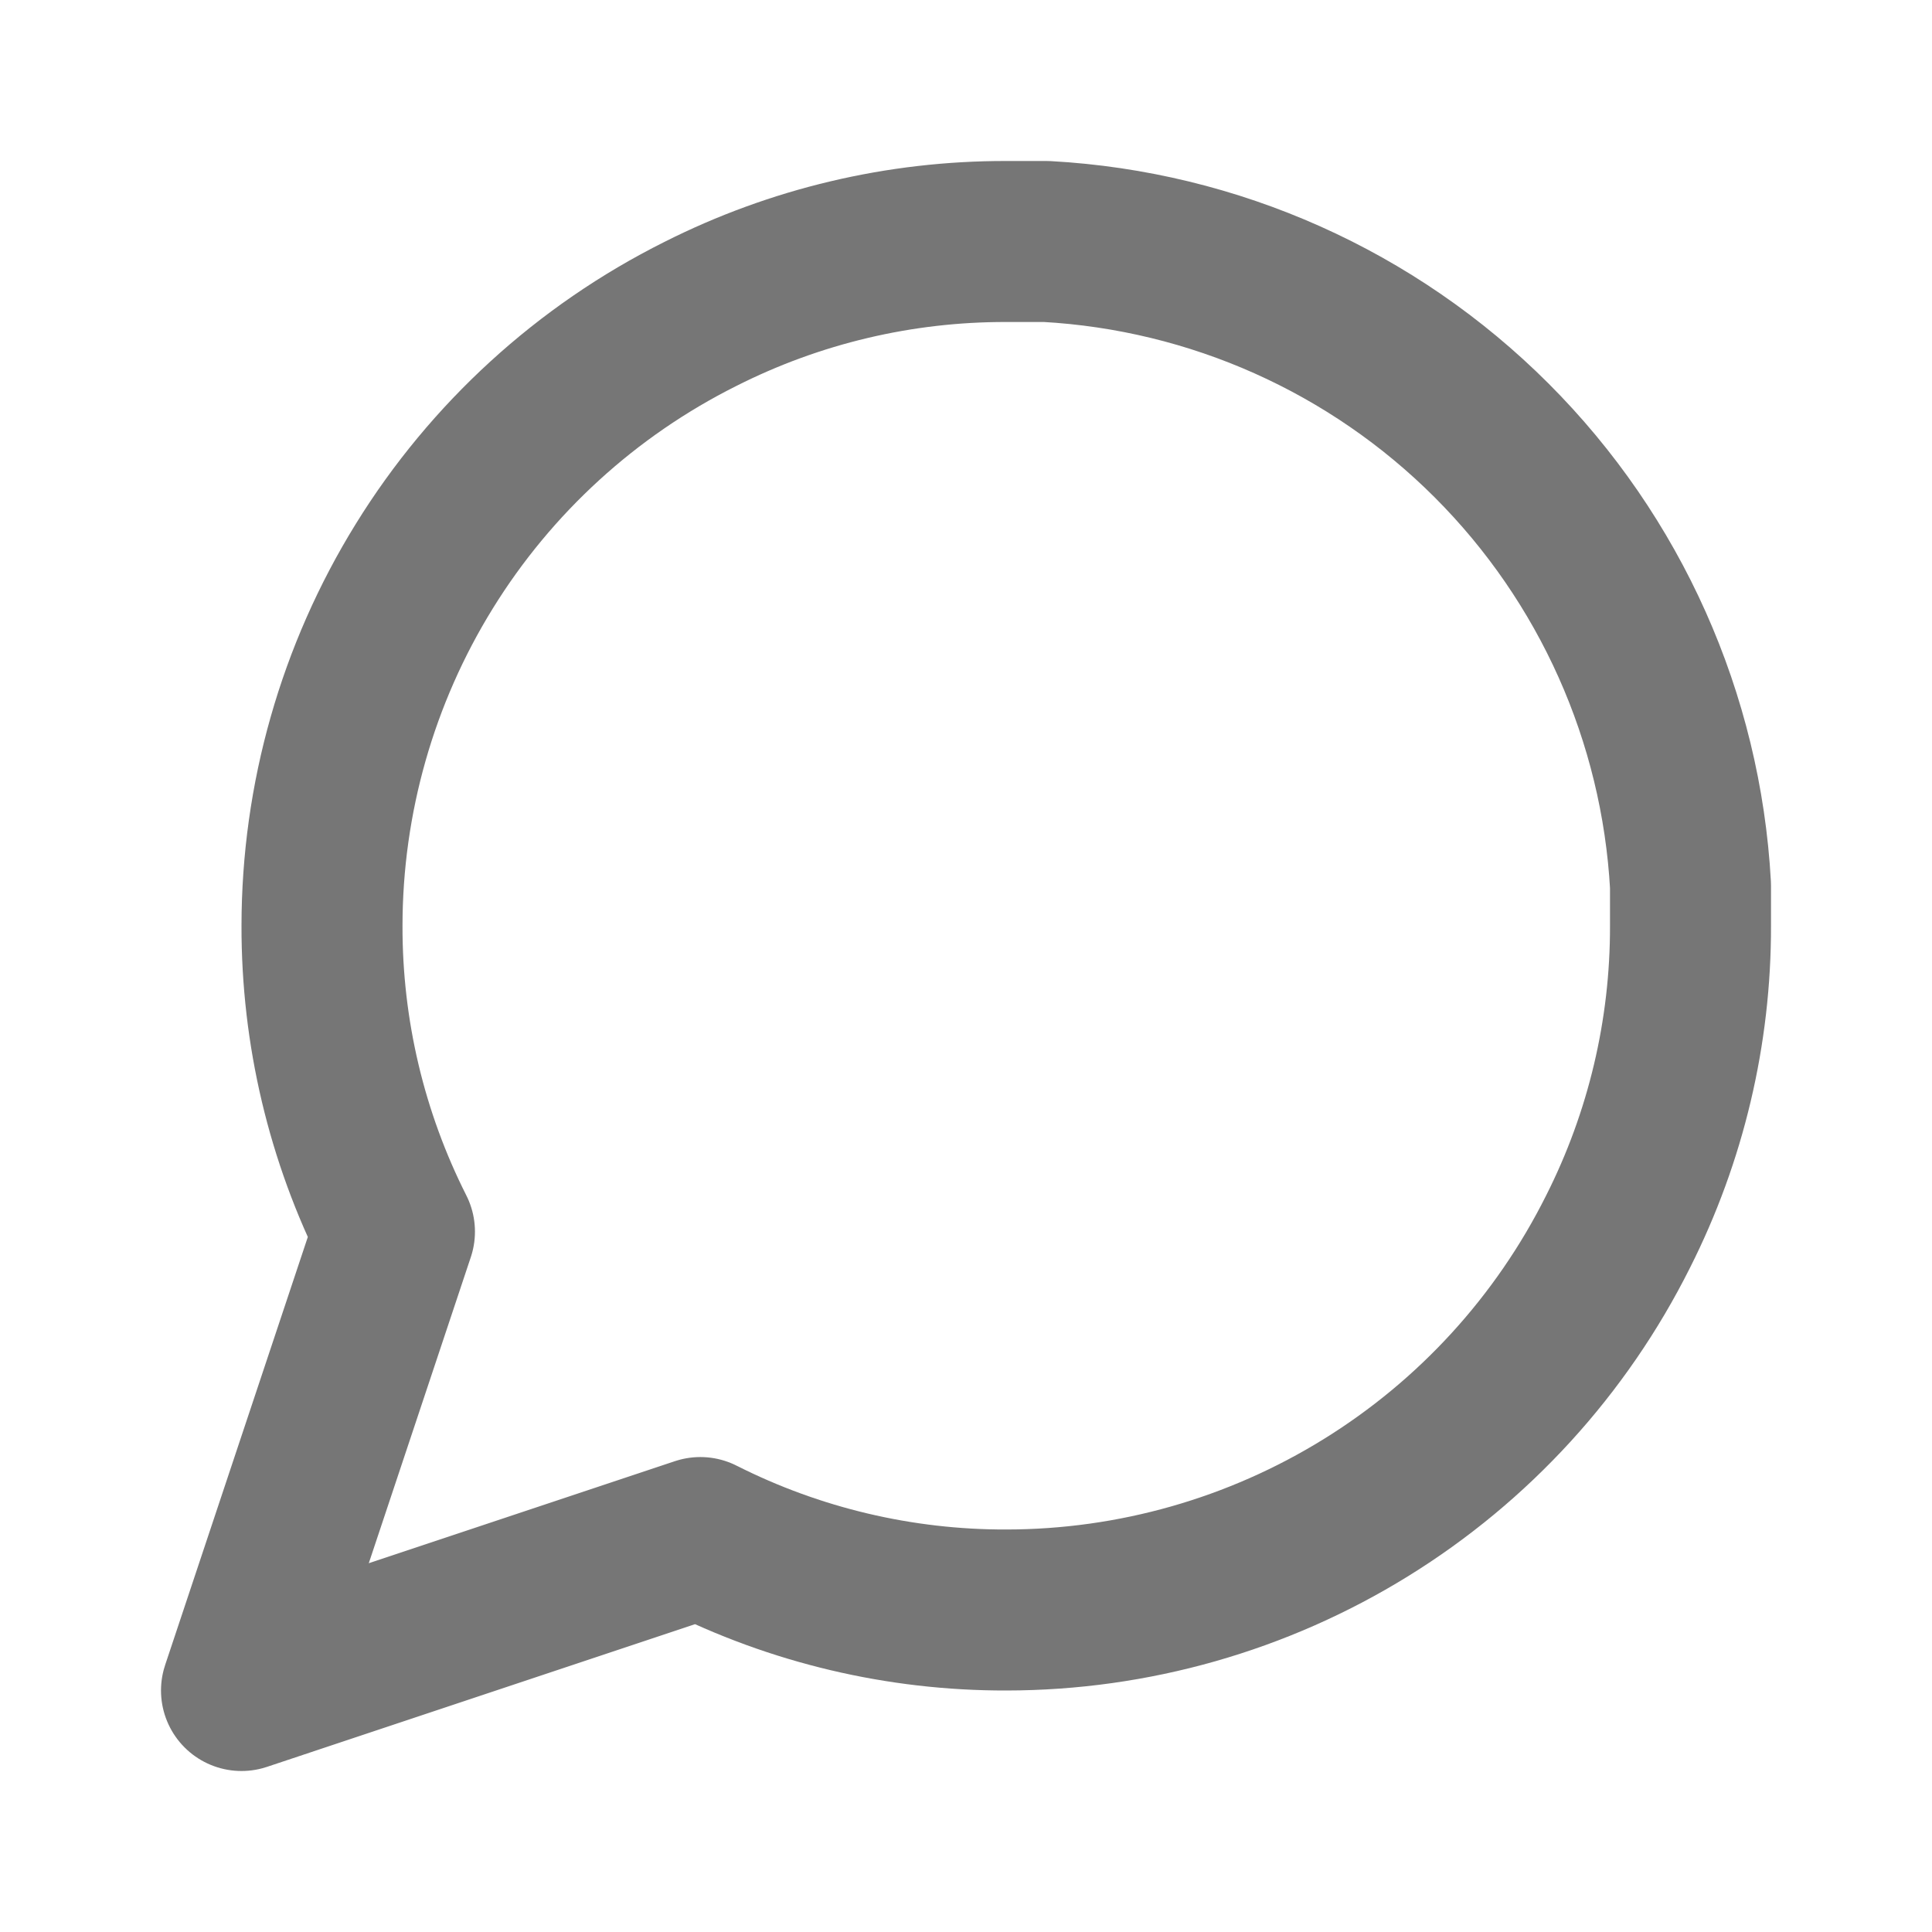
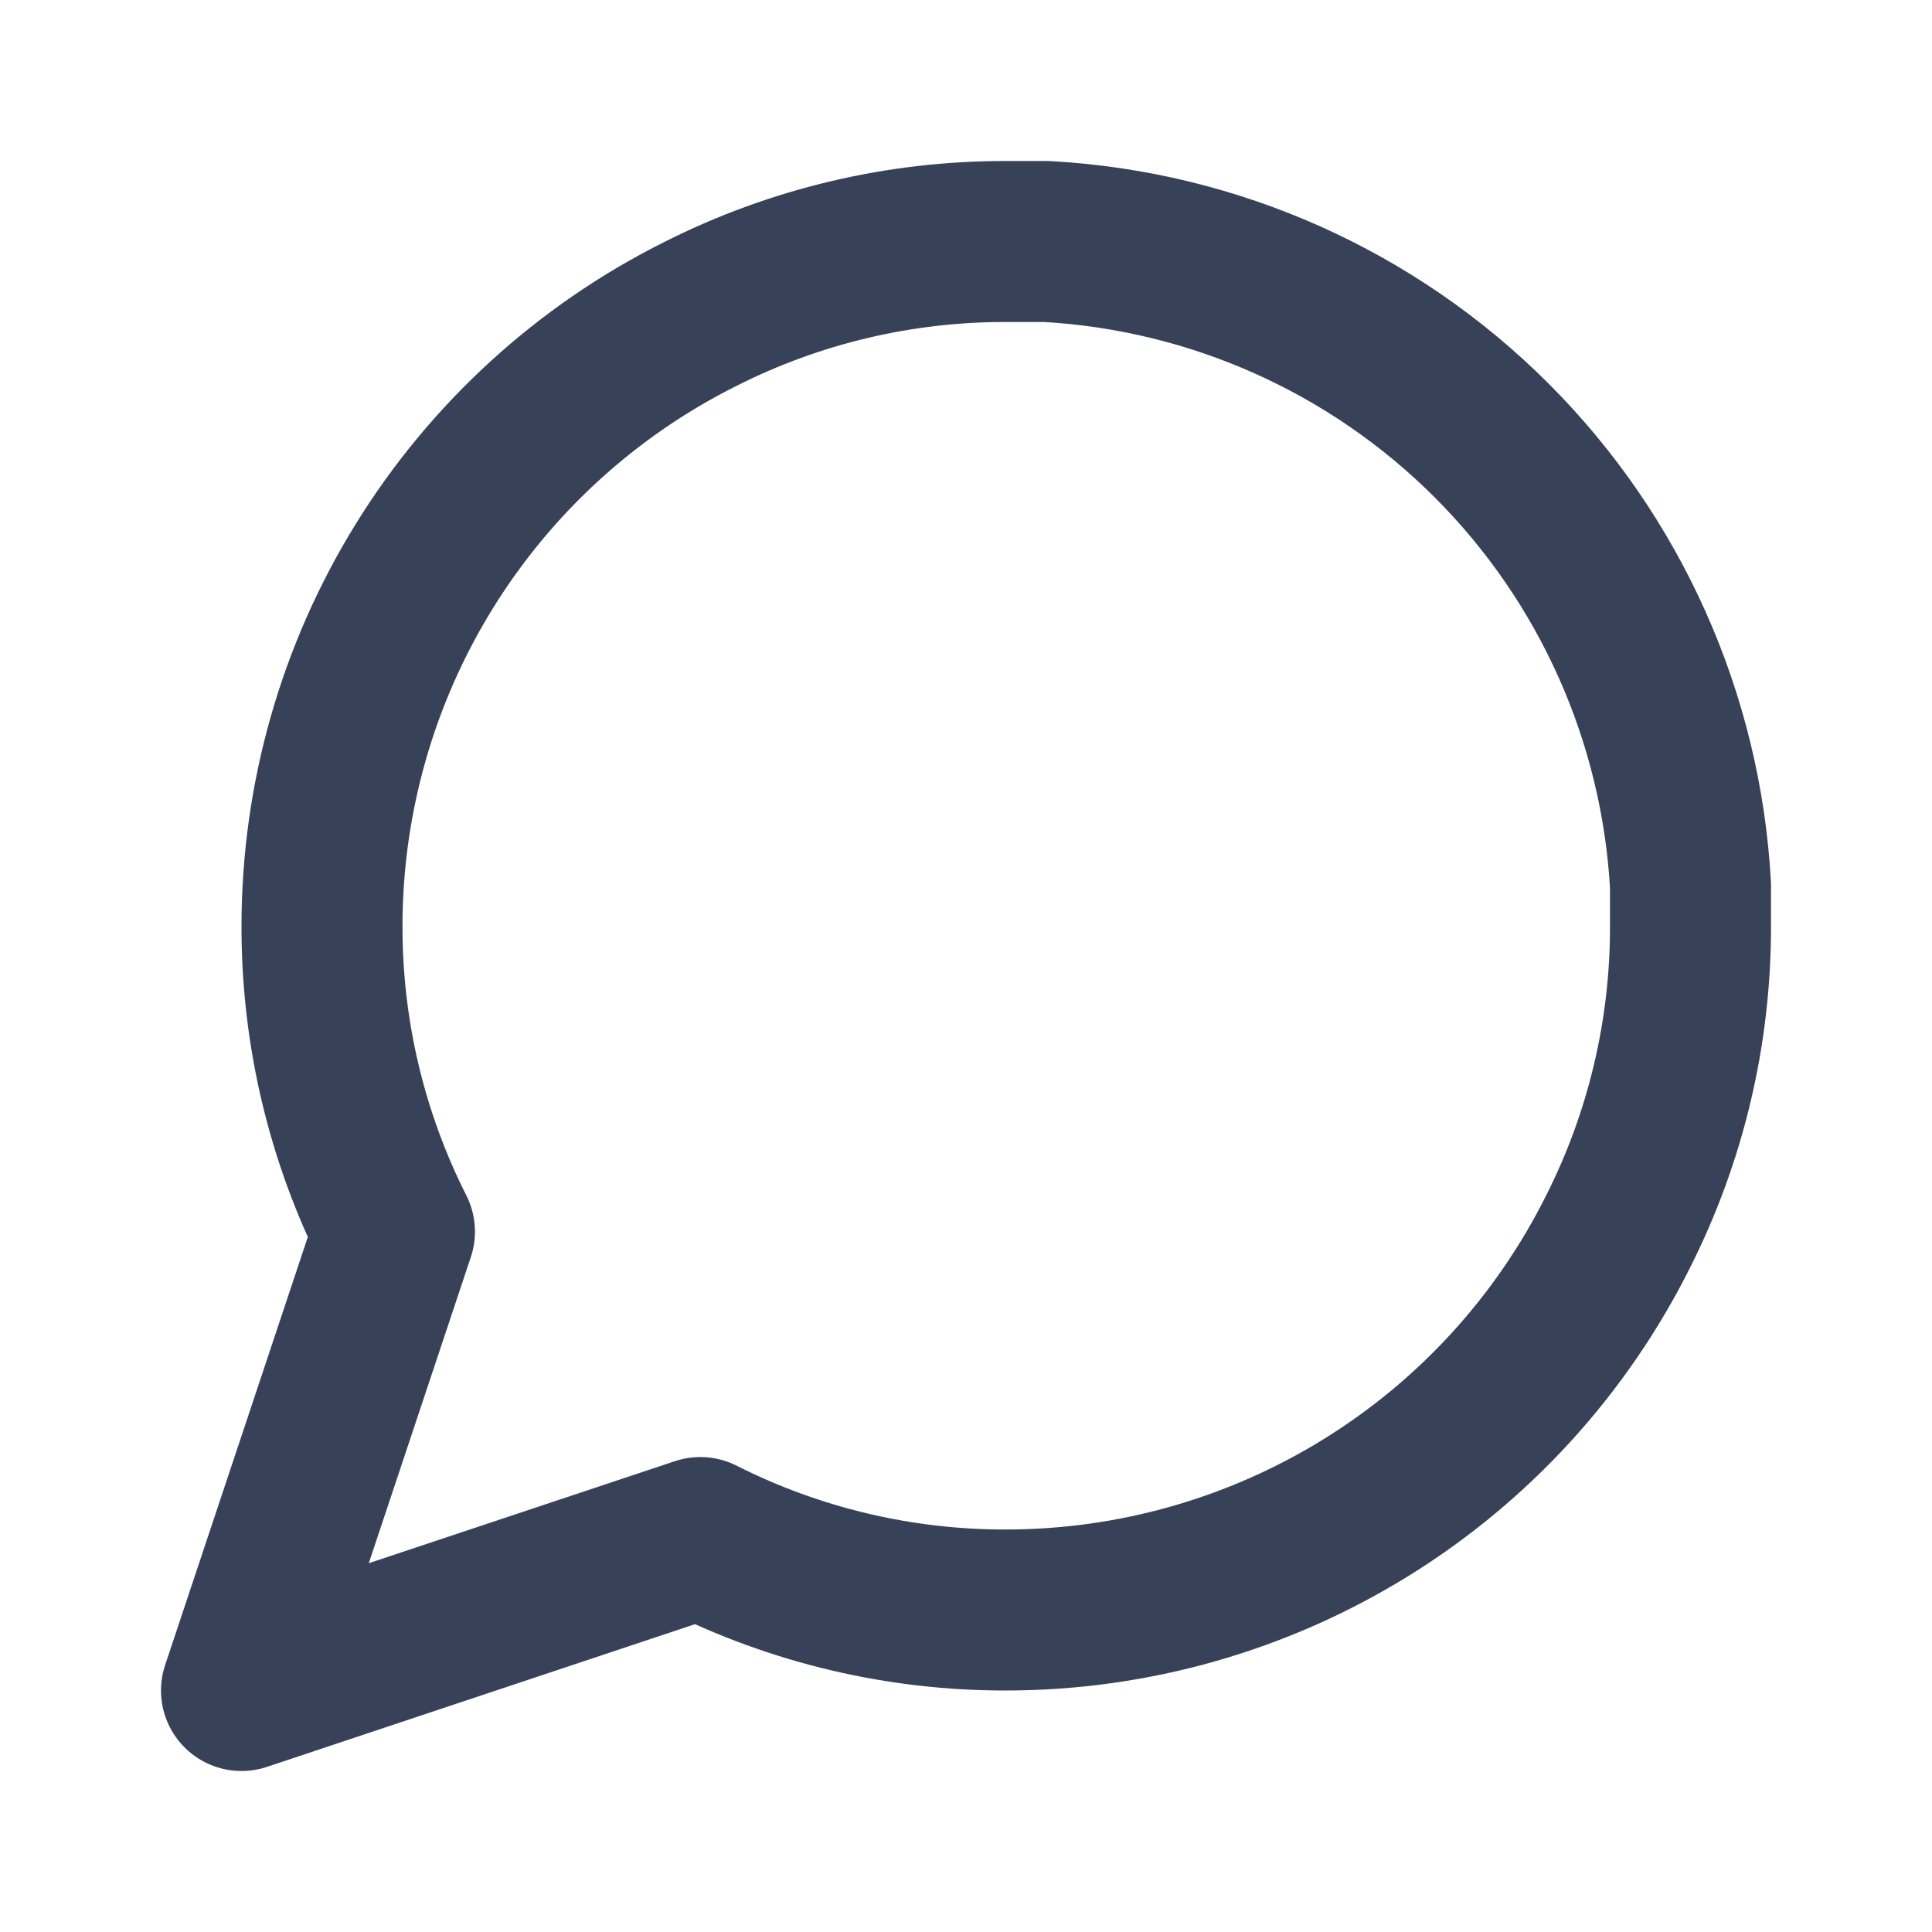
<svg xmlns="http://www.w3.org/2000/svg" width="24" height="24" viewBox="0 0 24 24" fill="none">
-   <path d="M21 11.5C21.003 12.82 20.695 14.122 20.1 15.3C19.394 16.712 18.31 17.899 16.967 18.729C15.625 19.559 14.078 19.999 12.5 20C11.18 20.003 9.878 19.695 8.7 19.1L3 21L4.9 15.3C4.305 14.122 3.997 12.82 4 11.5C4.001 9.922 4.441 8.375 5.271 7.033C6.101 5.69 7.288 4.606 8.7 3.9C9.878 3.305 11.18 2.997 12.5 3H13C15.084 3.115 17.053 3.995 18.529 5.471C20.005 6.947 20.885 8.916 21 11V11.5Z" stroke="#767676" stroke-width="2" stroke-linecap="round" stroke-linejoin="round" />
+   <path d="M21 11.5C21.003 12.82 20.695 14.122 20.1 15.3C19.394 16.712 18.31 17.899 16.967 18.729C15.625 19.559 14.078 19.999 12.5 20C11.18 20.003 9.878 19.695 8.7 19.1L3 21L4.9 15.3C4.305 14.122 3.997 12.82 4 11.5C4.001 9.922 4.441 8.375 5.271 7.033C6.101 5.69 7.288 4.606 8.7 3.9C9.878 3.305 11.18 2.997 12.5 3H13C15.084 3.115 17.053 3.995 18.529 5.471C20.005 6.947 20.885 8.916 21 11V11.5Z" stroke="#374259" stroke-width="2" stroke-linecap="round" stroke-linejoin="round" />
</svg>
